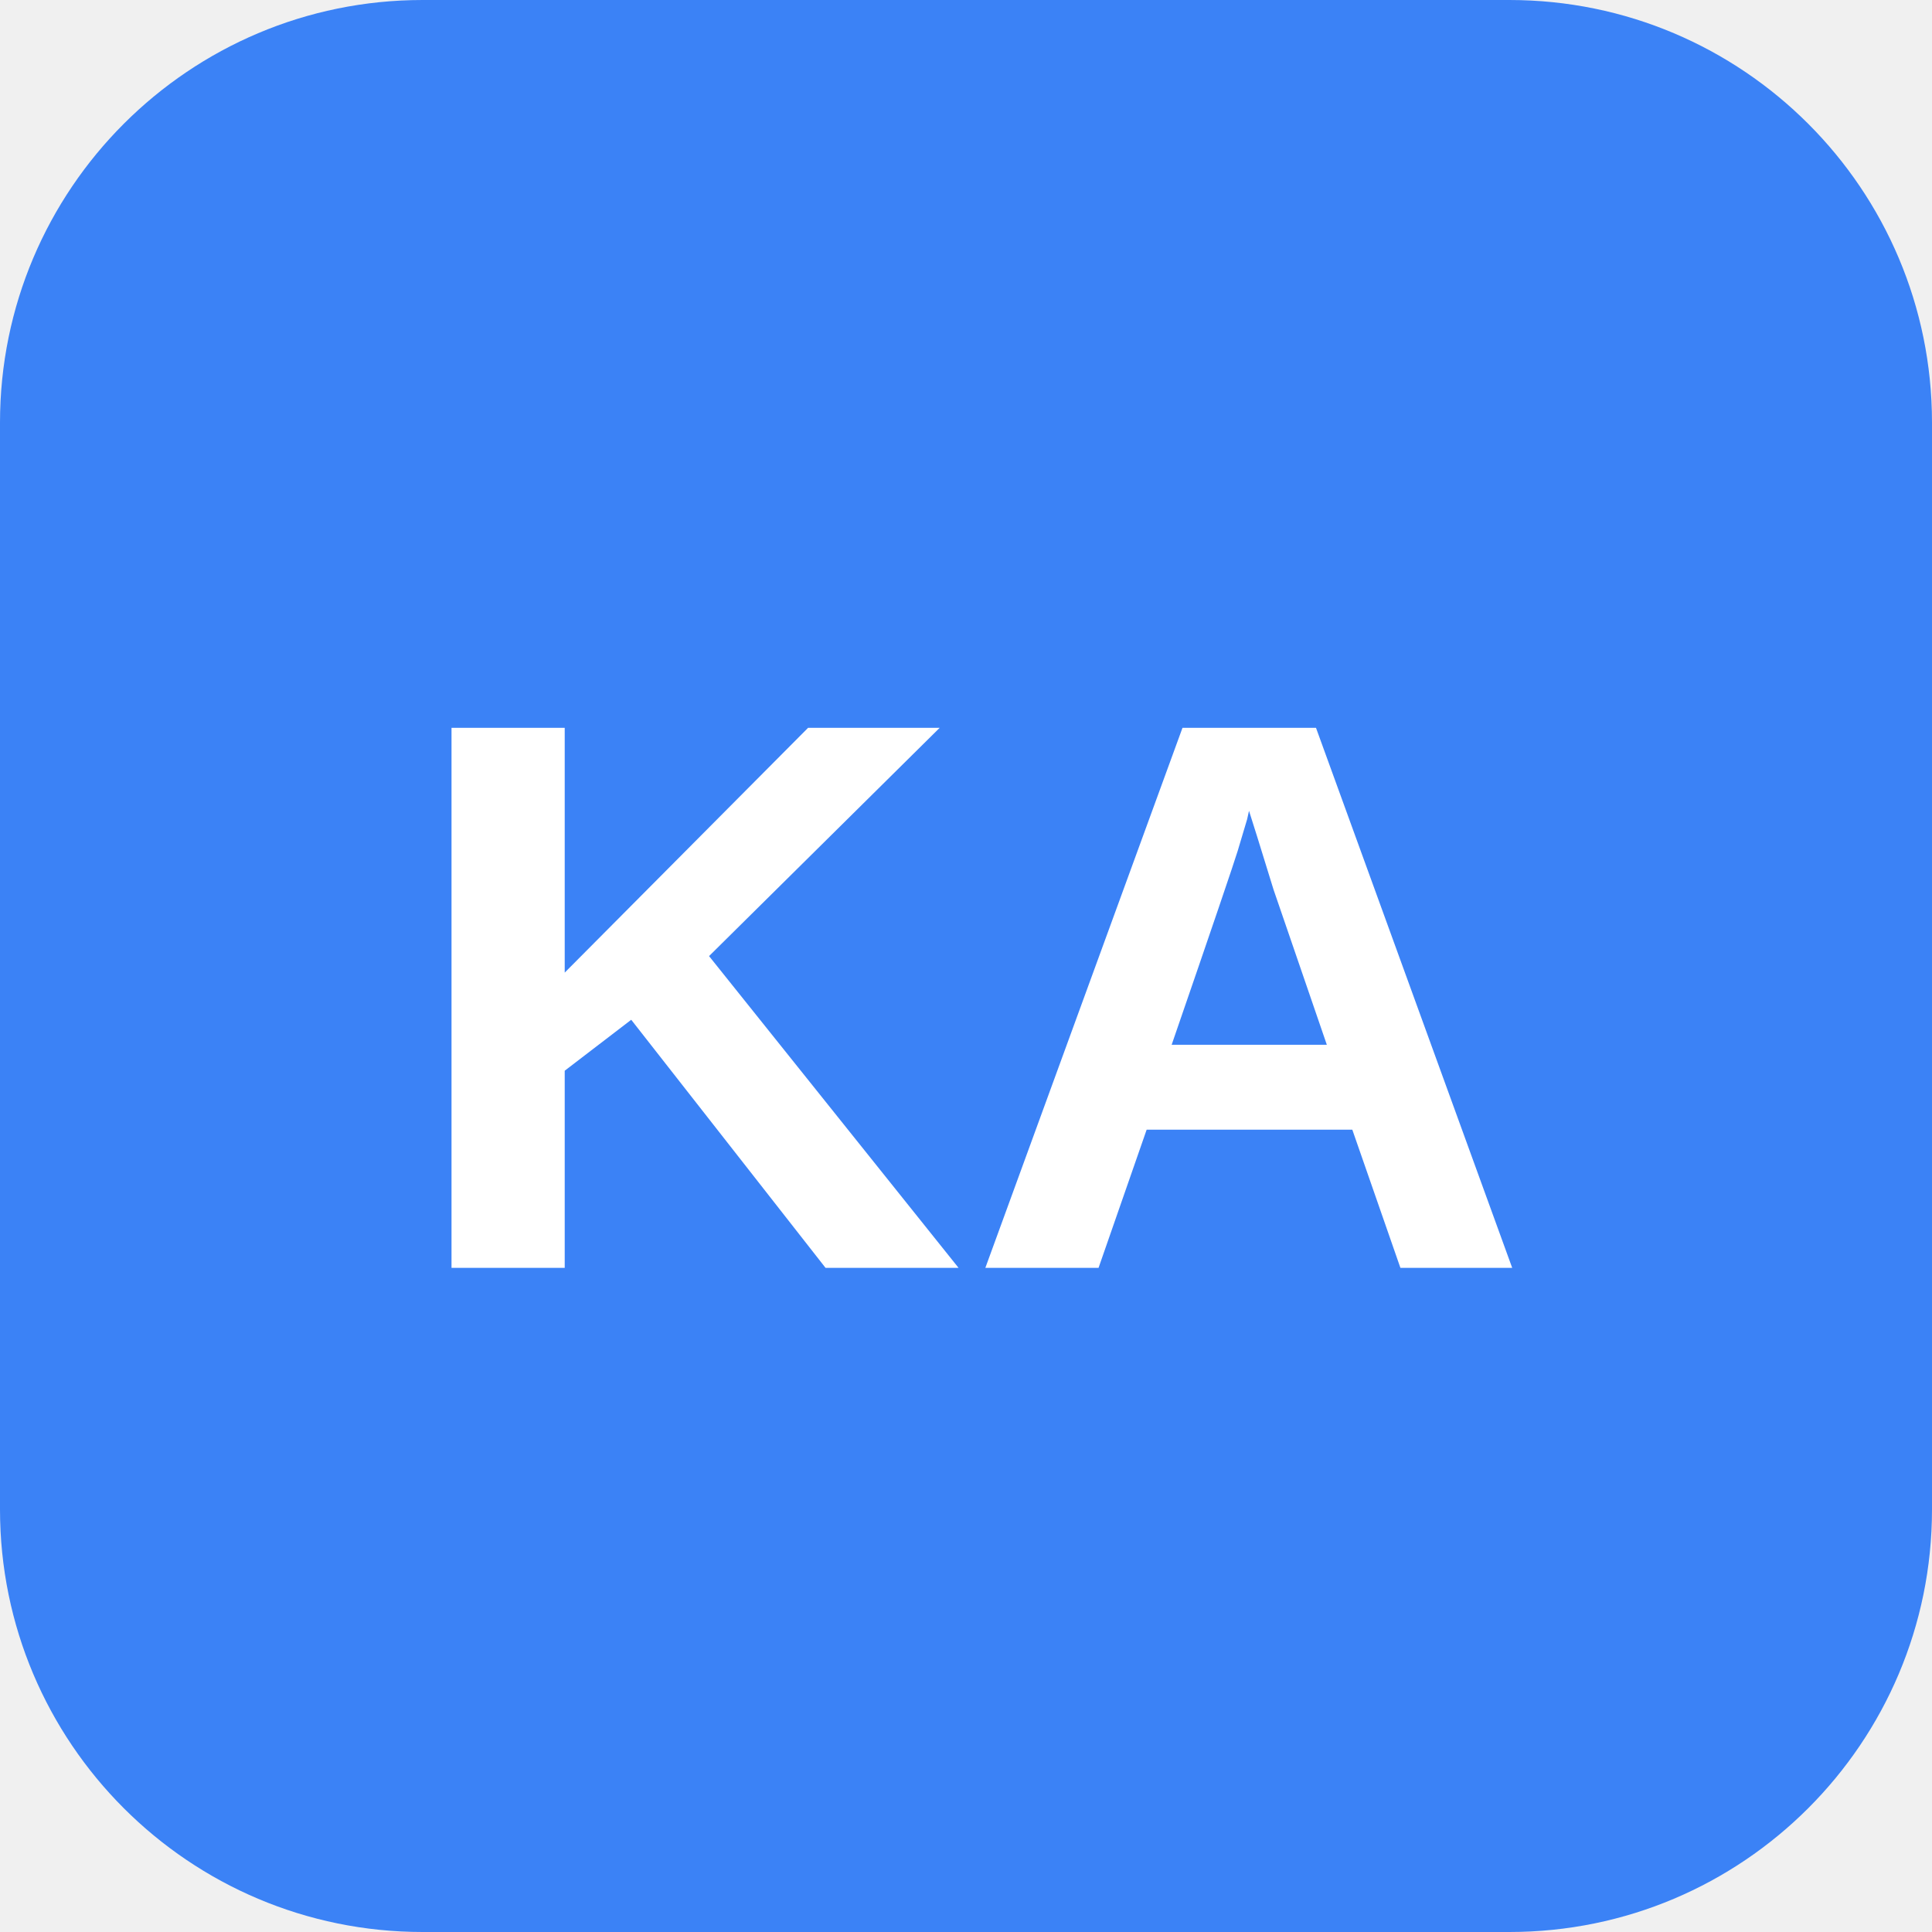
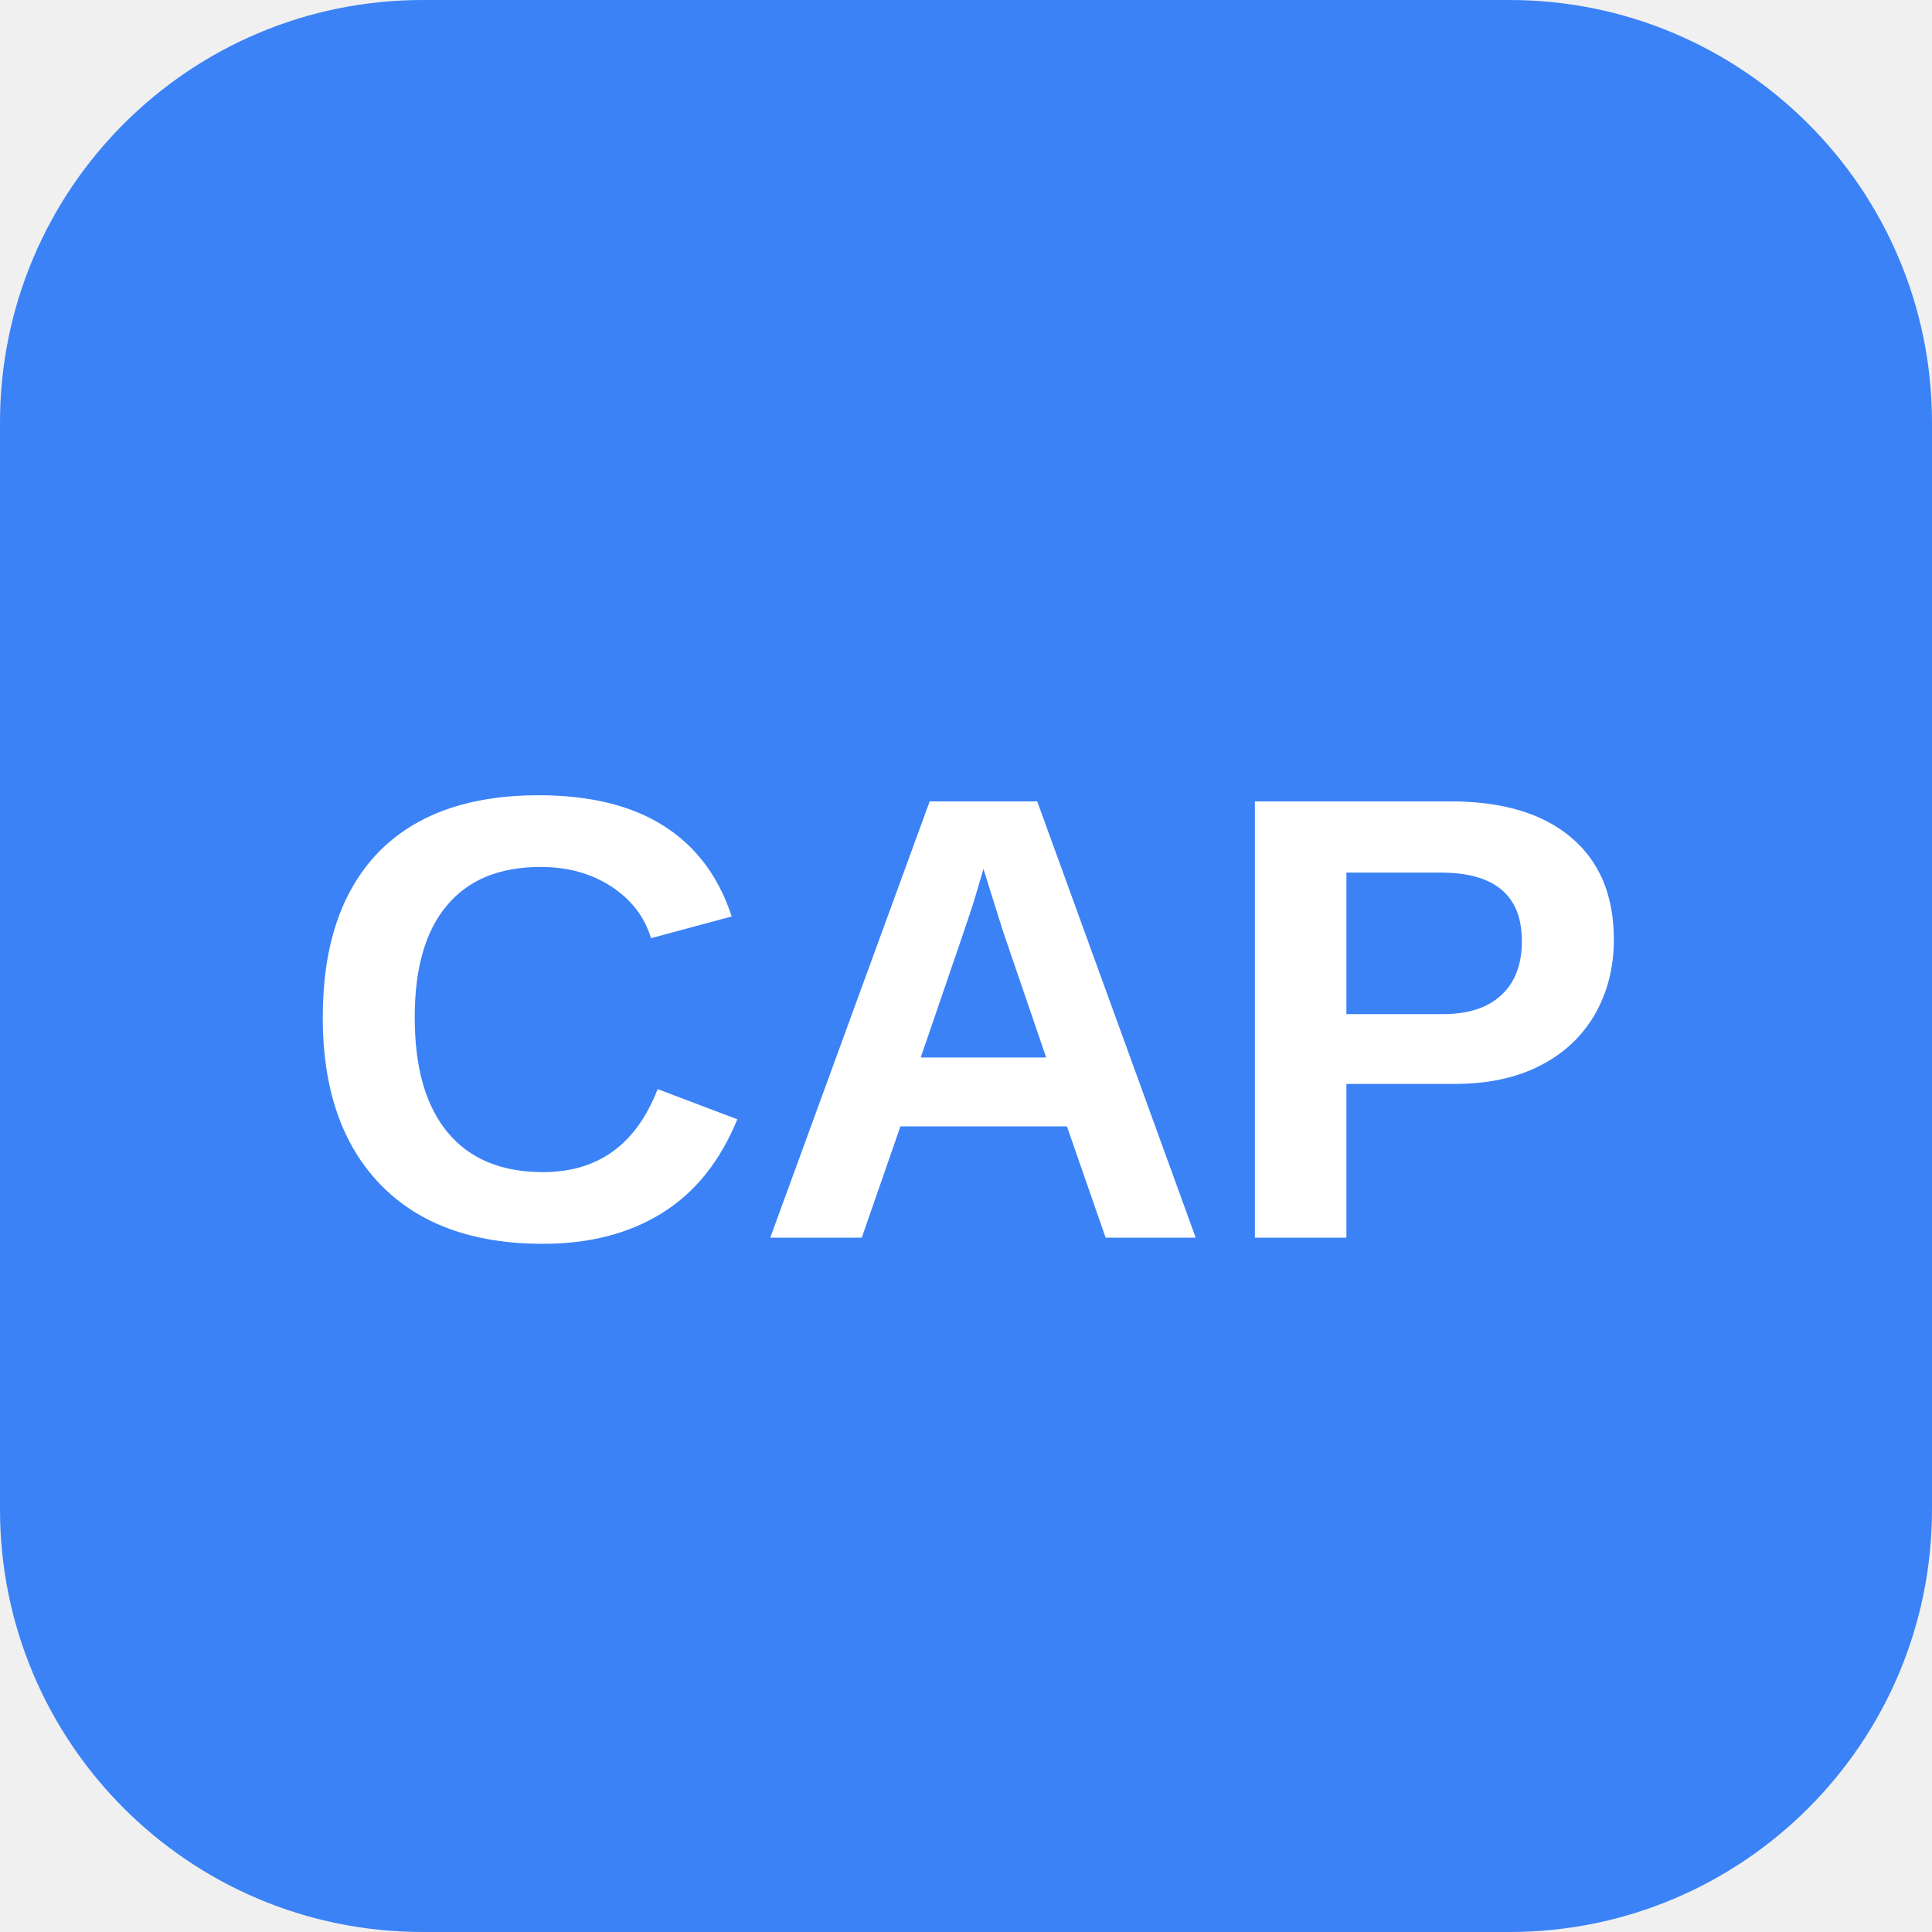
<svg xmlns="http://www.w3.org/2000/svg" viewBox="0 0 64 64">
  <rect width="64" height="64" rx="14" fill="#3b82f6" />
-   <text x="32" y="42" text-anchor="middle" font-family="Arial, Helvetica, sans-serif" font-size="26" font-weight="bold" fill="#ffffff">KA</text>
+   <text x="32" y="41" text-anchor="middle" font-family="Arial, Helvetica, sans-serif" font-size="21" font-weight="bold" fill="#ffffff">CAP</text>
</svg>
